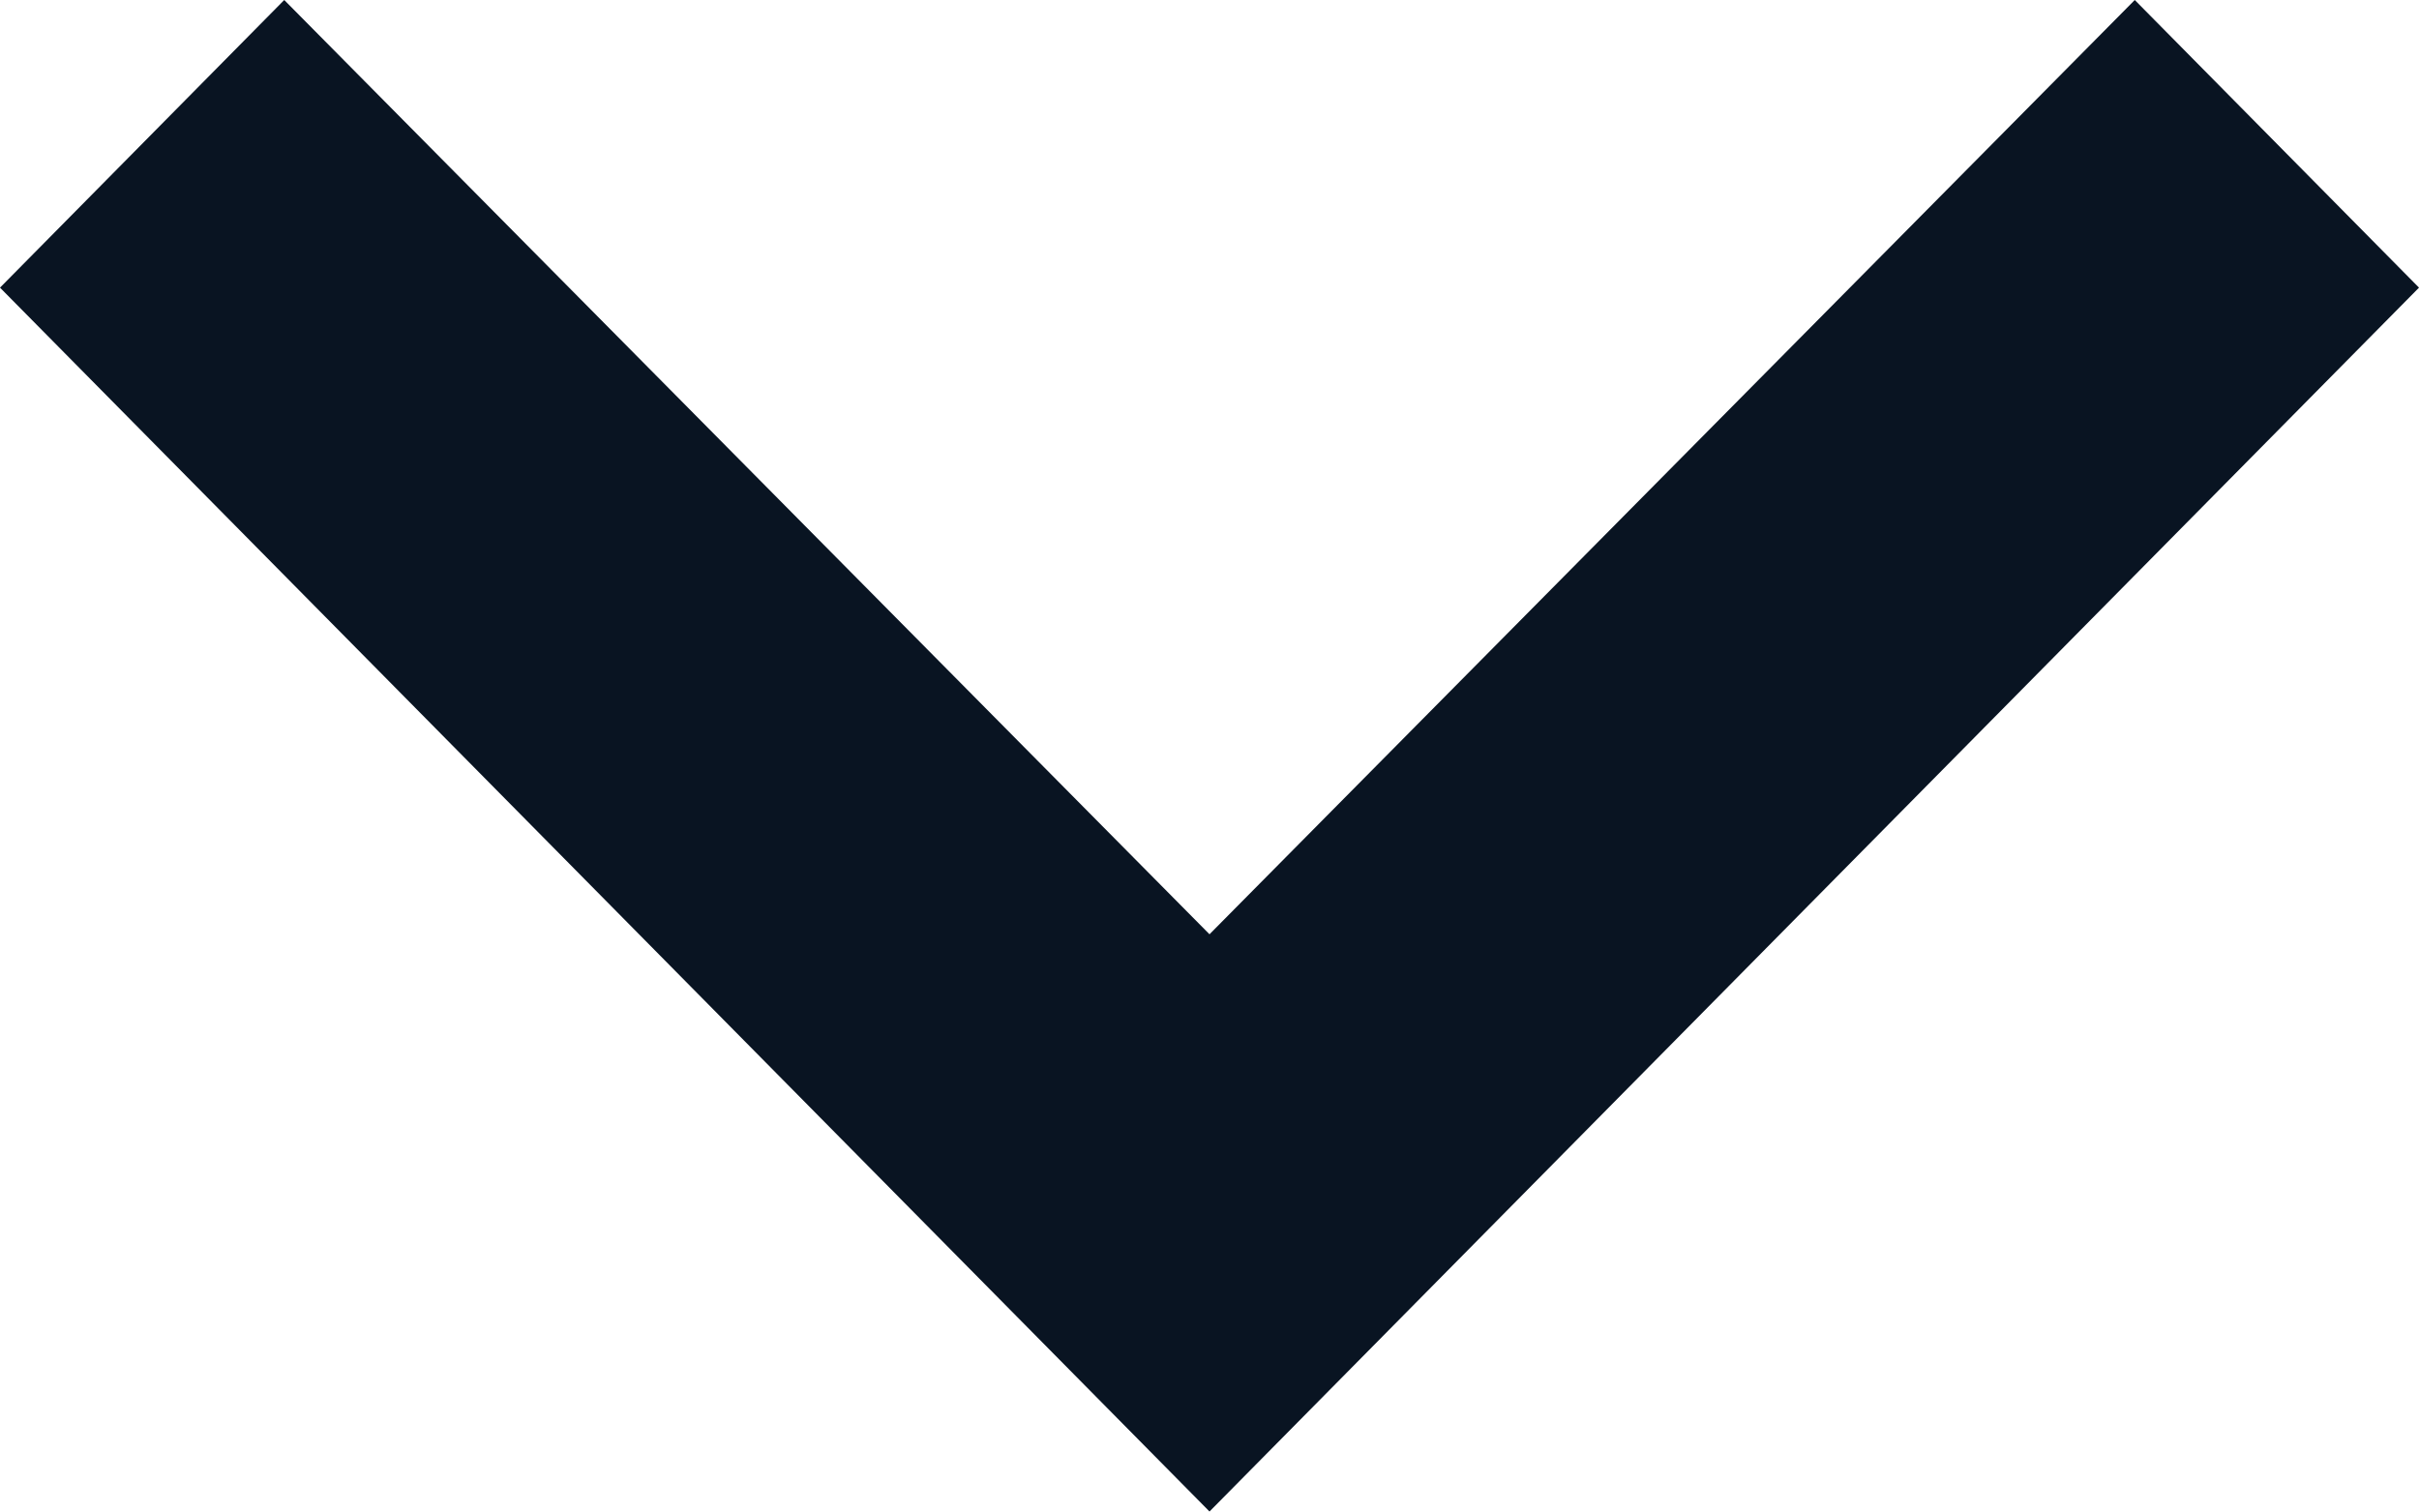
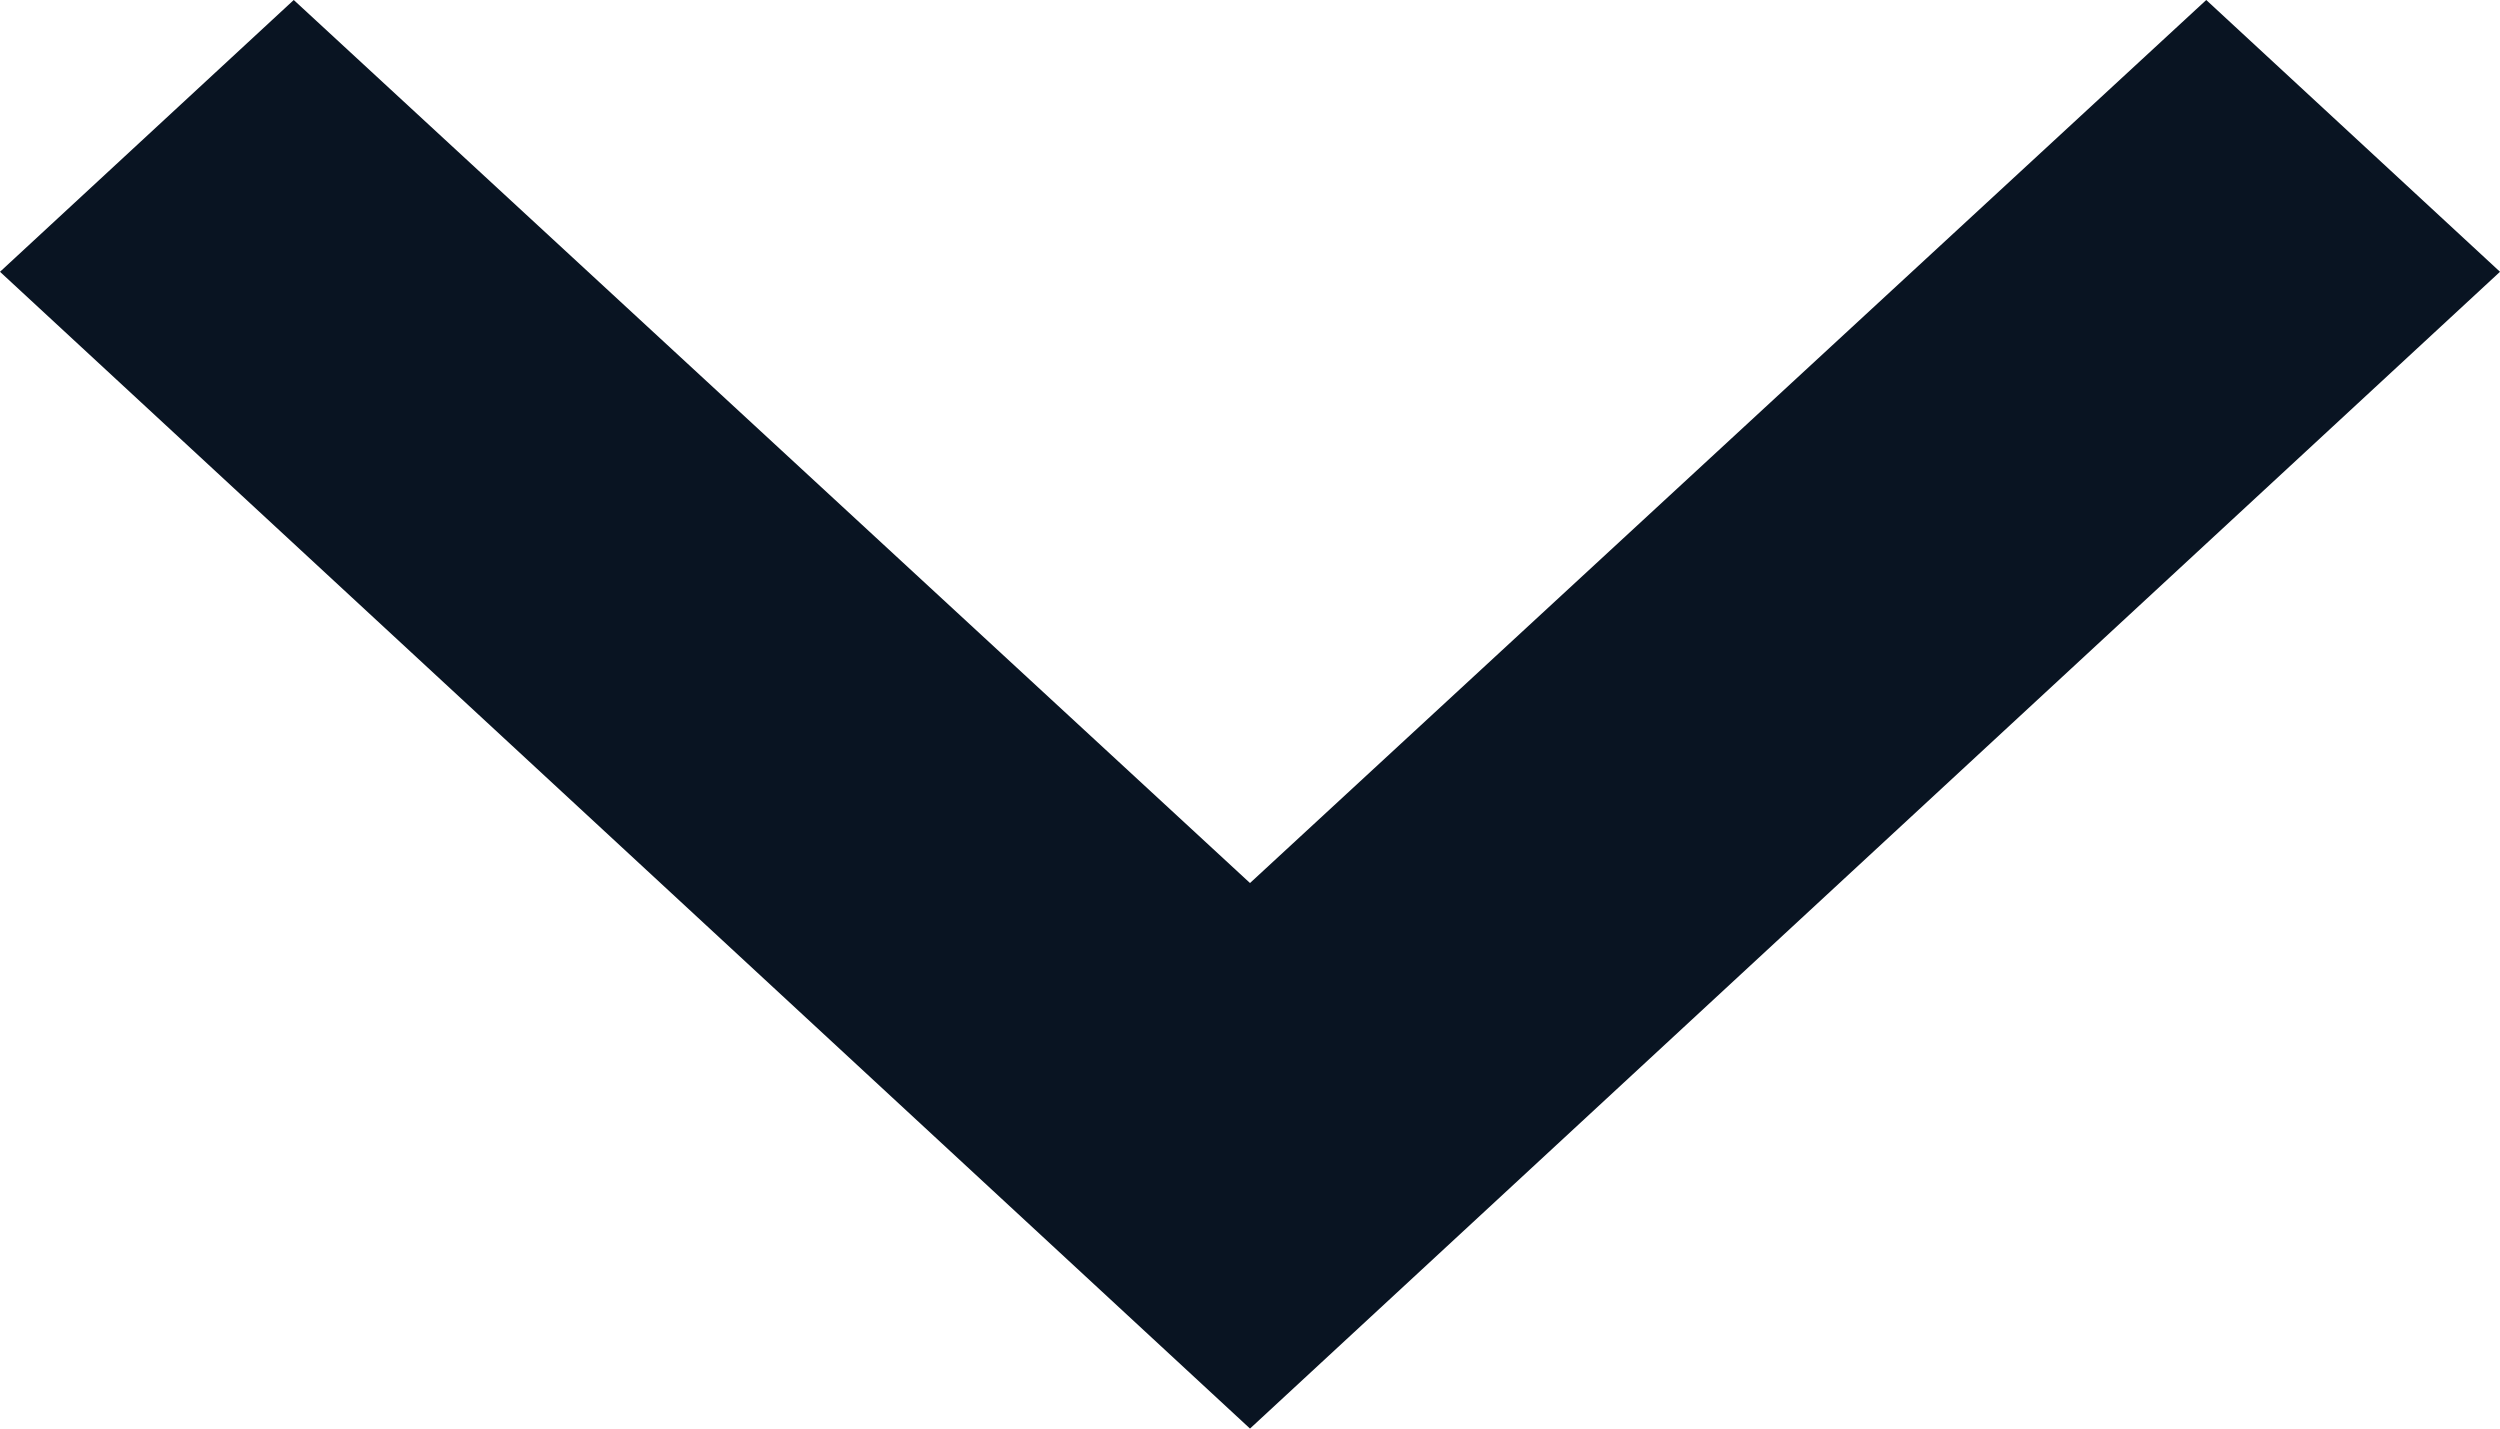
- <svg xmlns="http://www.w3.org/2000/svg" width="16" height="10" viewBox="0 0 16 10" fill="none">
-   <path d="M1.88 -6.17205e-07L8 6.181L14.12 -8.21774e-08L16 1.903L8 10L-8.31755e-08 1.903L1.88 -6.17205e-07Z" fill="#091422" />
+ <svg xmlns="http://www.w3.org/2000/svg" width="14" height="8" viewBox="0 0 14 8" fill="none">
+   <path d="M1.645 -5.40054e-07L7 4.945L12.355 -7.19052e-08L14 1.522L7 8L4.10297e-07 1.522L1.645 -5.40054e-07Z" fill="#091422" />
</svg>
